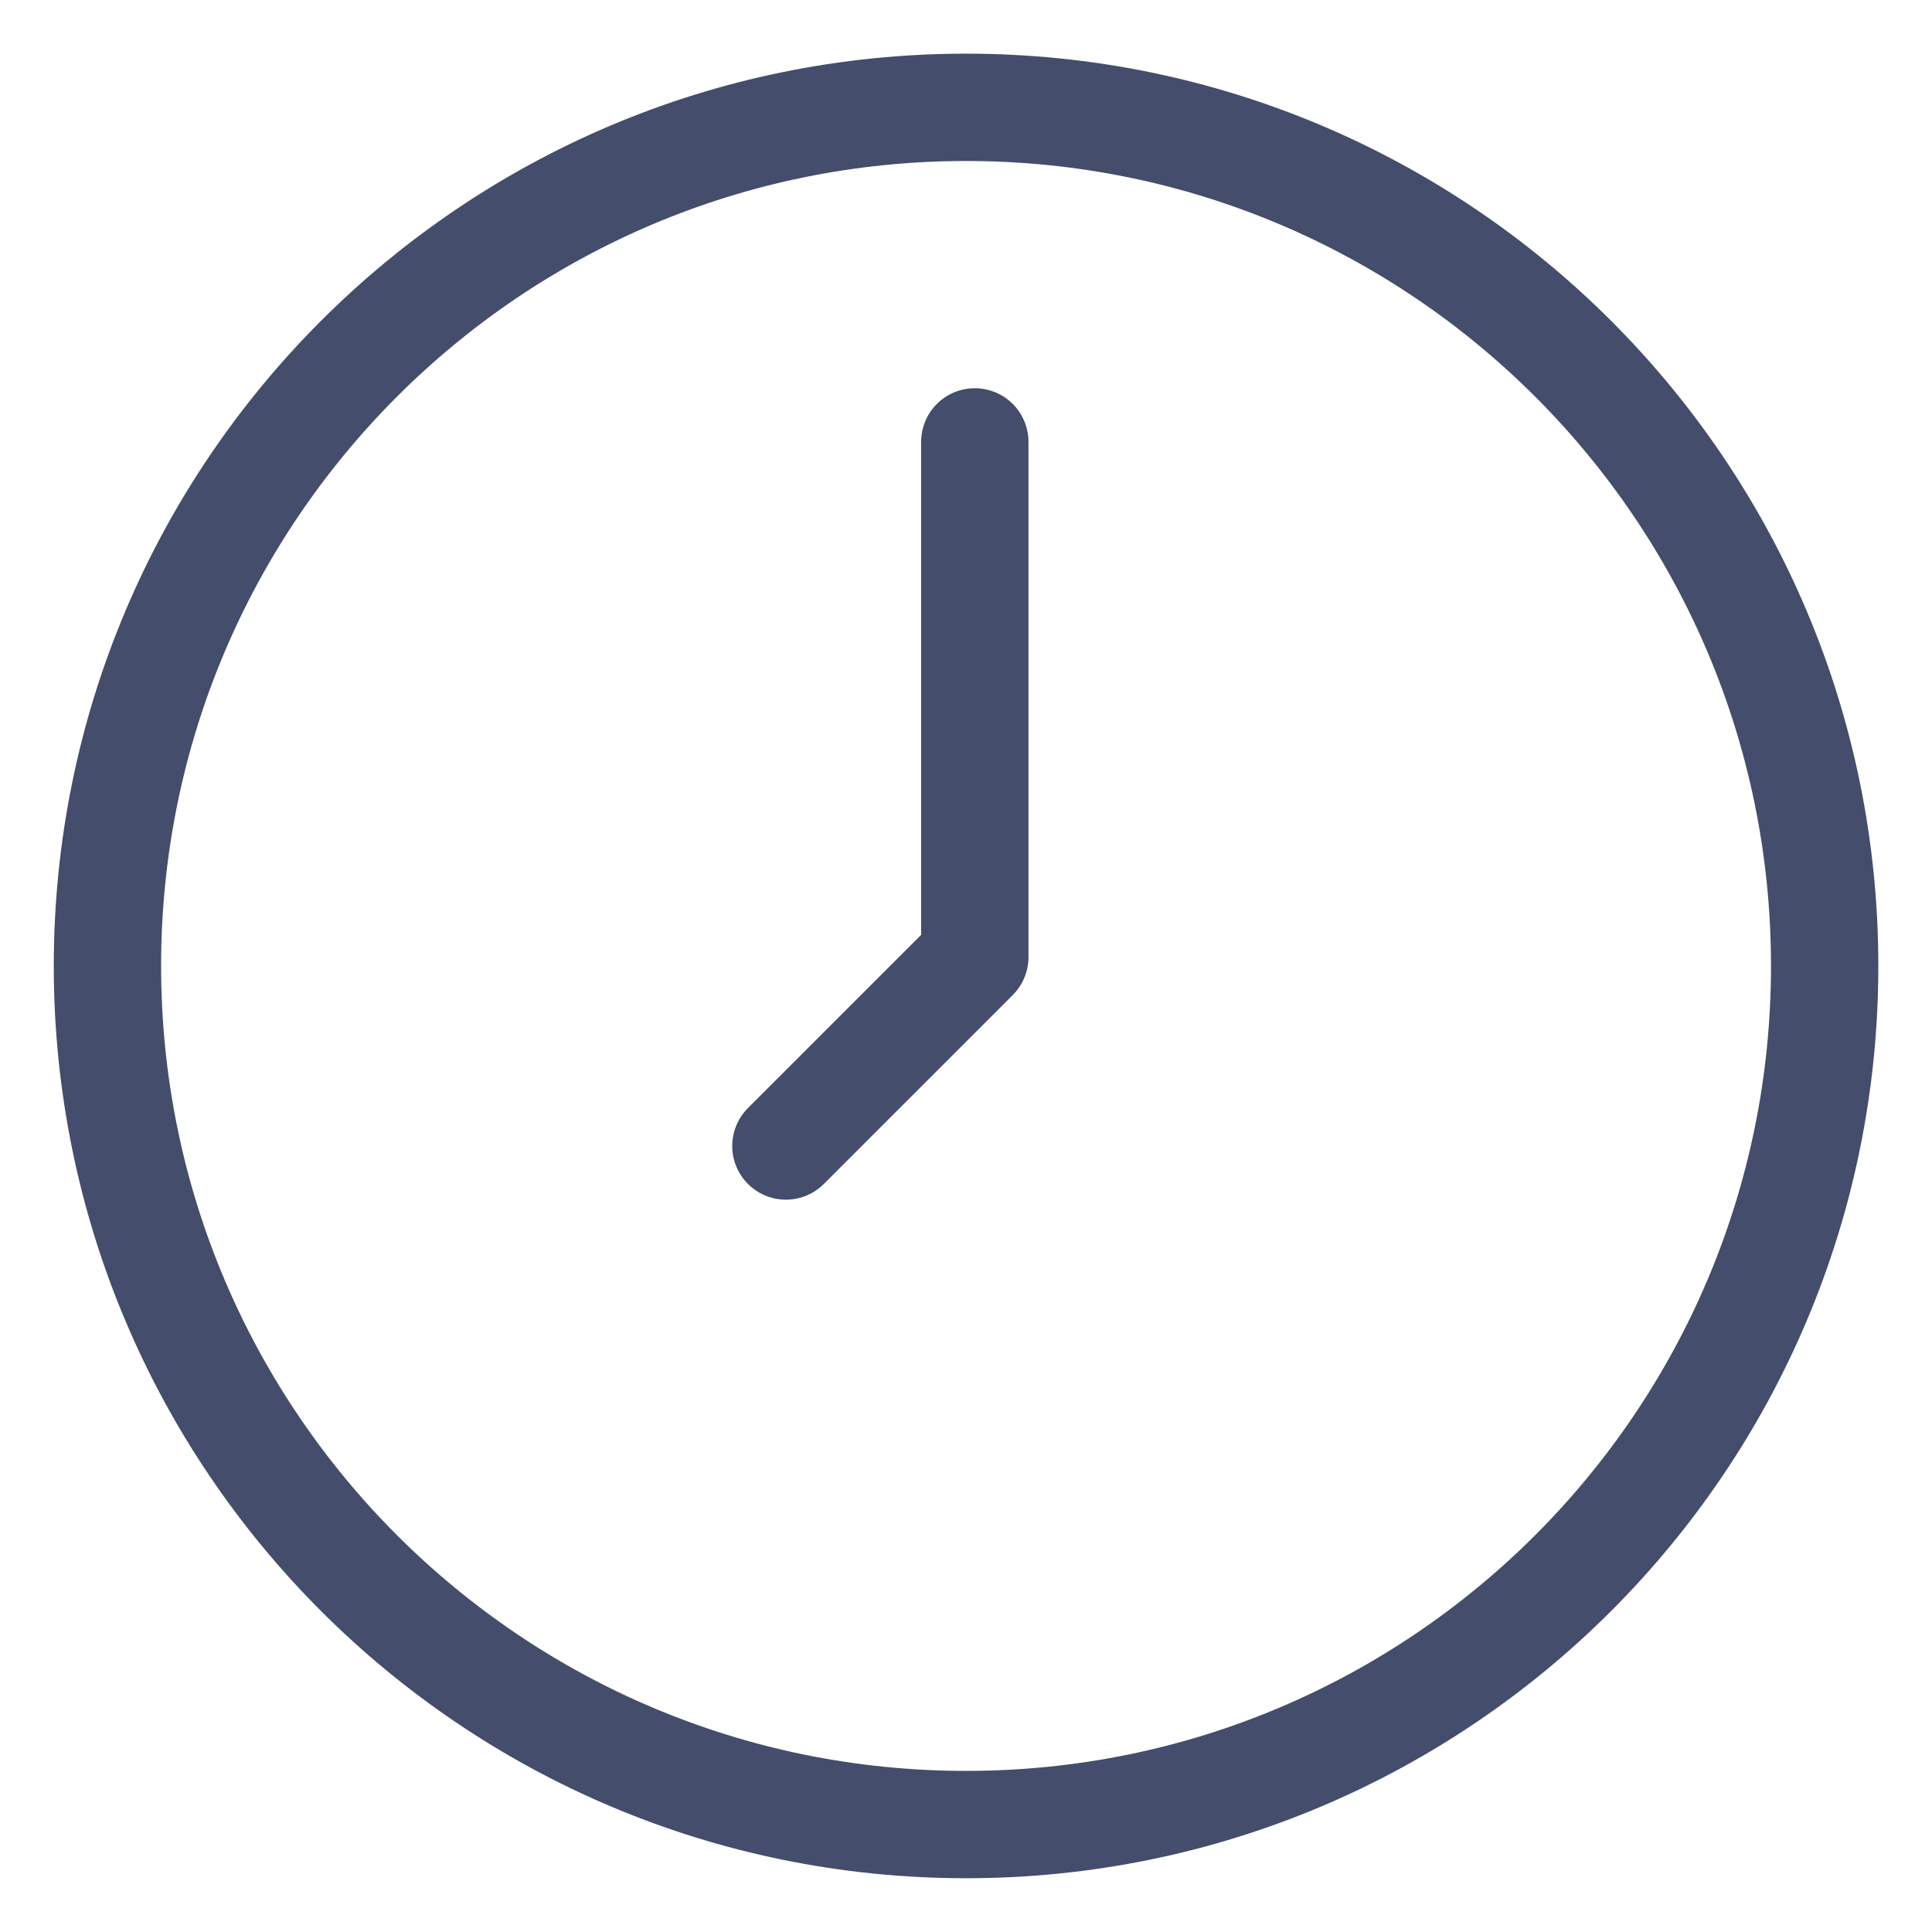
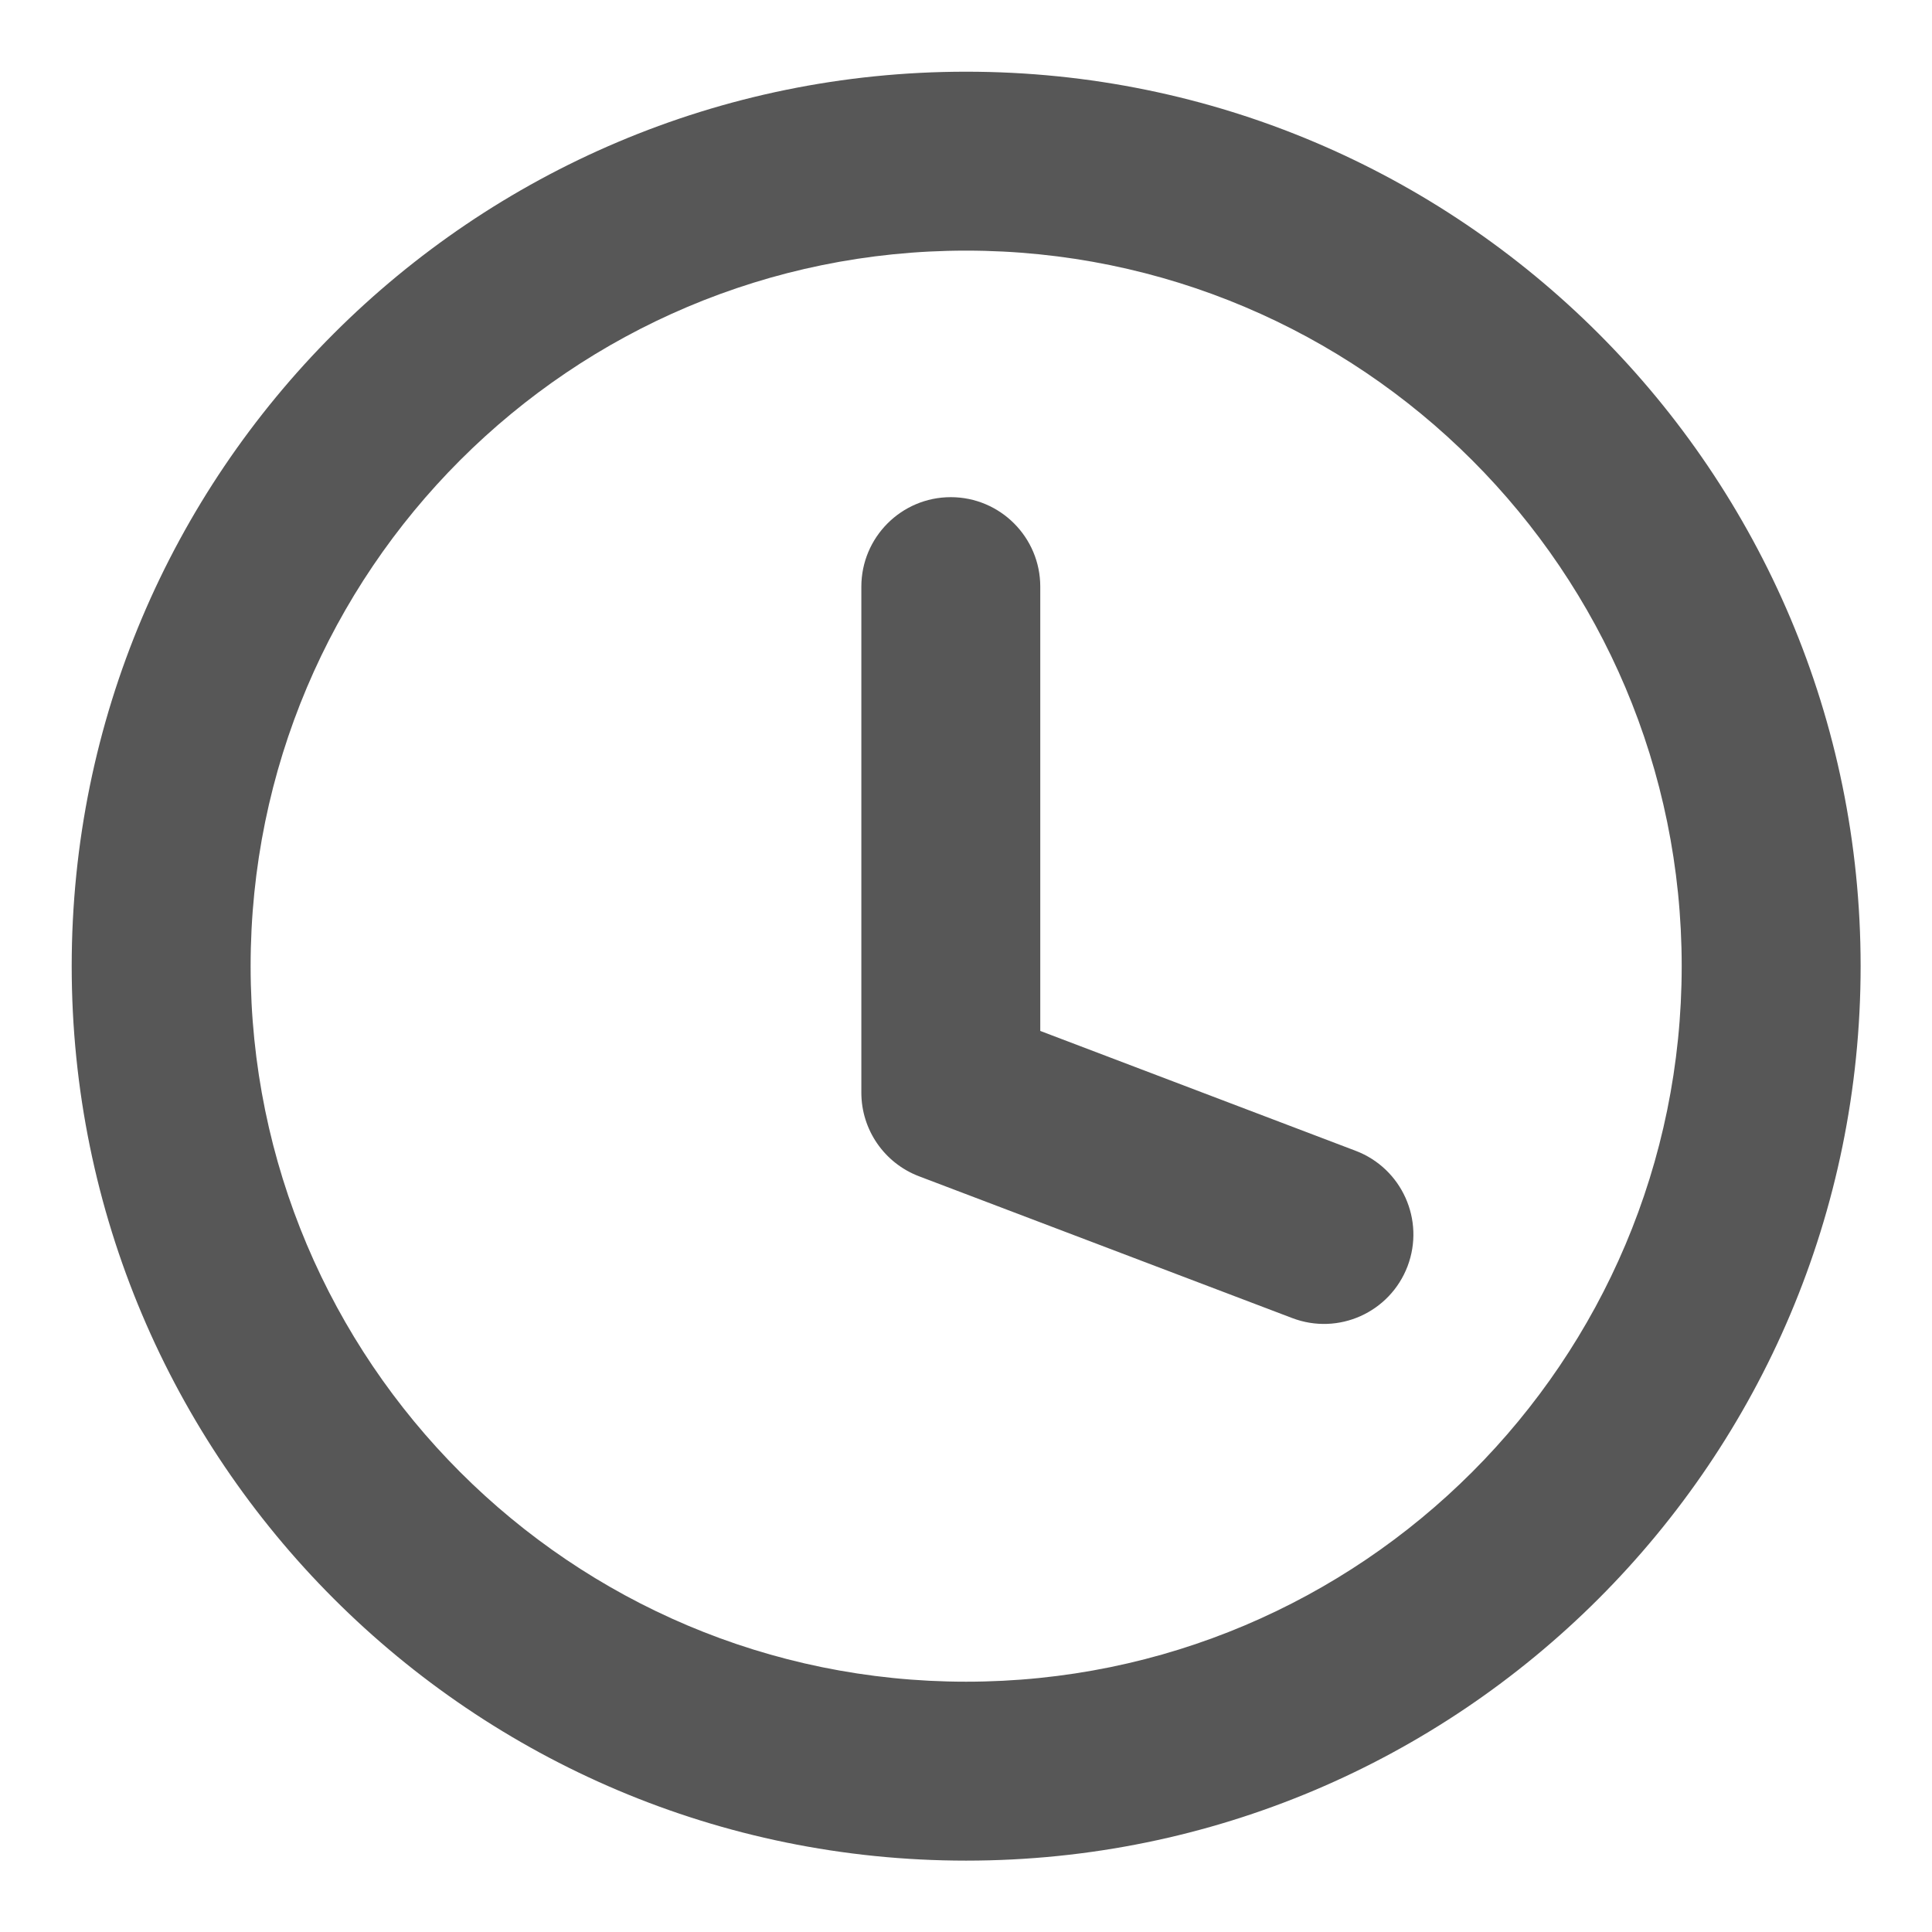
<svg xmlns="http://www.w3.org/2000/svg" width="18" height="18" viewBox="0 0 18 18" fill="none">
-   <path d="M9.082 4.117V8.917L9.002 8.997L7.322 10.677" stroke="#444D6B" stroke-linecap="round" stroke-linejoin="round" />
-   <path d="M9.001 16.999C4.583 16.999 1.001 13.417 1.001 8.999C1.001 4.581 4.583 1 9.001 1C13.419 1 17 4.581 17 8.999C17 13.417 13.419 16.999 9.001 16.999Z" stroke="#444D6B" stroke-linecap="round" stroke-linejoin="round" />
+   <path fill-rule="evenodd" clip-rule="evenodd" d="M9.001 2.335C5.319 2.335 2.335 5.319 2.335 9.001C2.335 12.683 5.319 15.668 9.001 15.668C12.683 15.668 15.668 12.683 15.668 9.001C15.668 5.319 12.683 2.335 9.001 2.335ZM0.668 9.001C0.668 4.399 4.399 0.668 9.001 0.668C13.604 0.668 17.335 4.399 17.335 9.001C17.335 13.604 13.604 17.335 9.001 17.335C4.399 17.335 0.668 13.604 0.668 9.001ZM8.858 4.632C9.319 4.632 9.692 5.006 9.692 5.466V9.605L12.631 10.722C13.061 10.886 13.277 11.367 13.114 11.797C12.95 12.228 12.469 12.444 12.039 12.28L8.562 10.959C8.239 10.836 8.025 10.526 8.025 10.18V5.466C8.025 5.006 8.398 4.632 8.858 4.632Z" fill="#575757" />
</svg>
